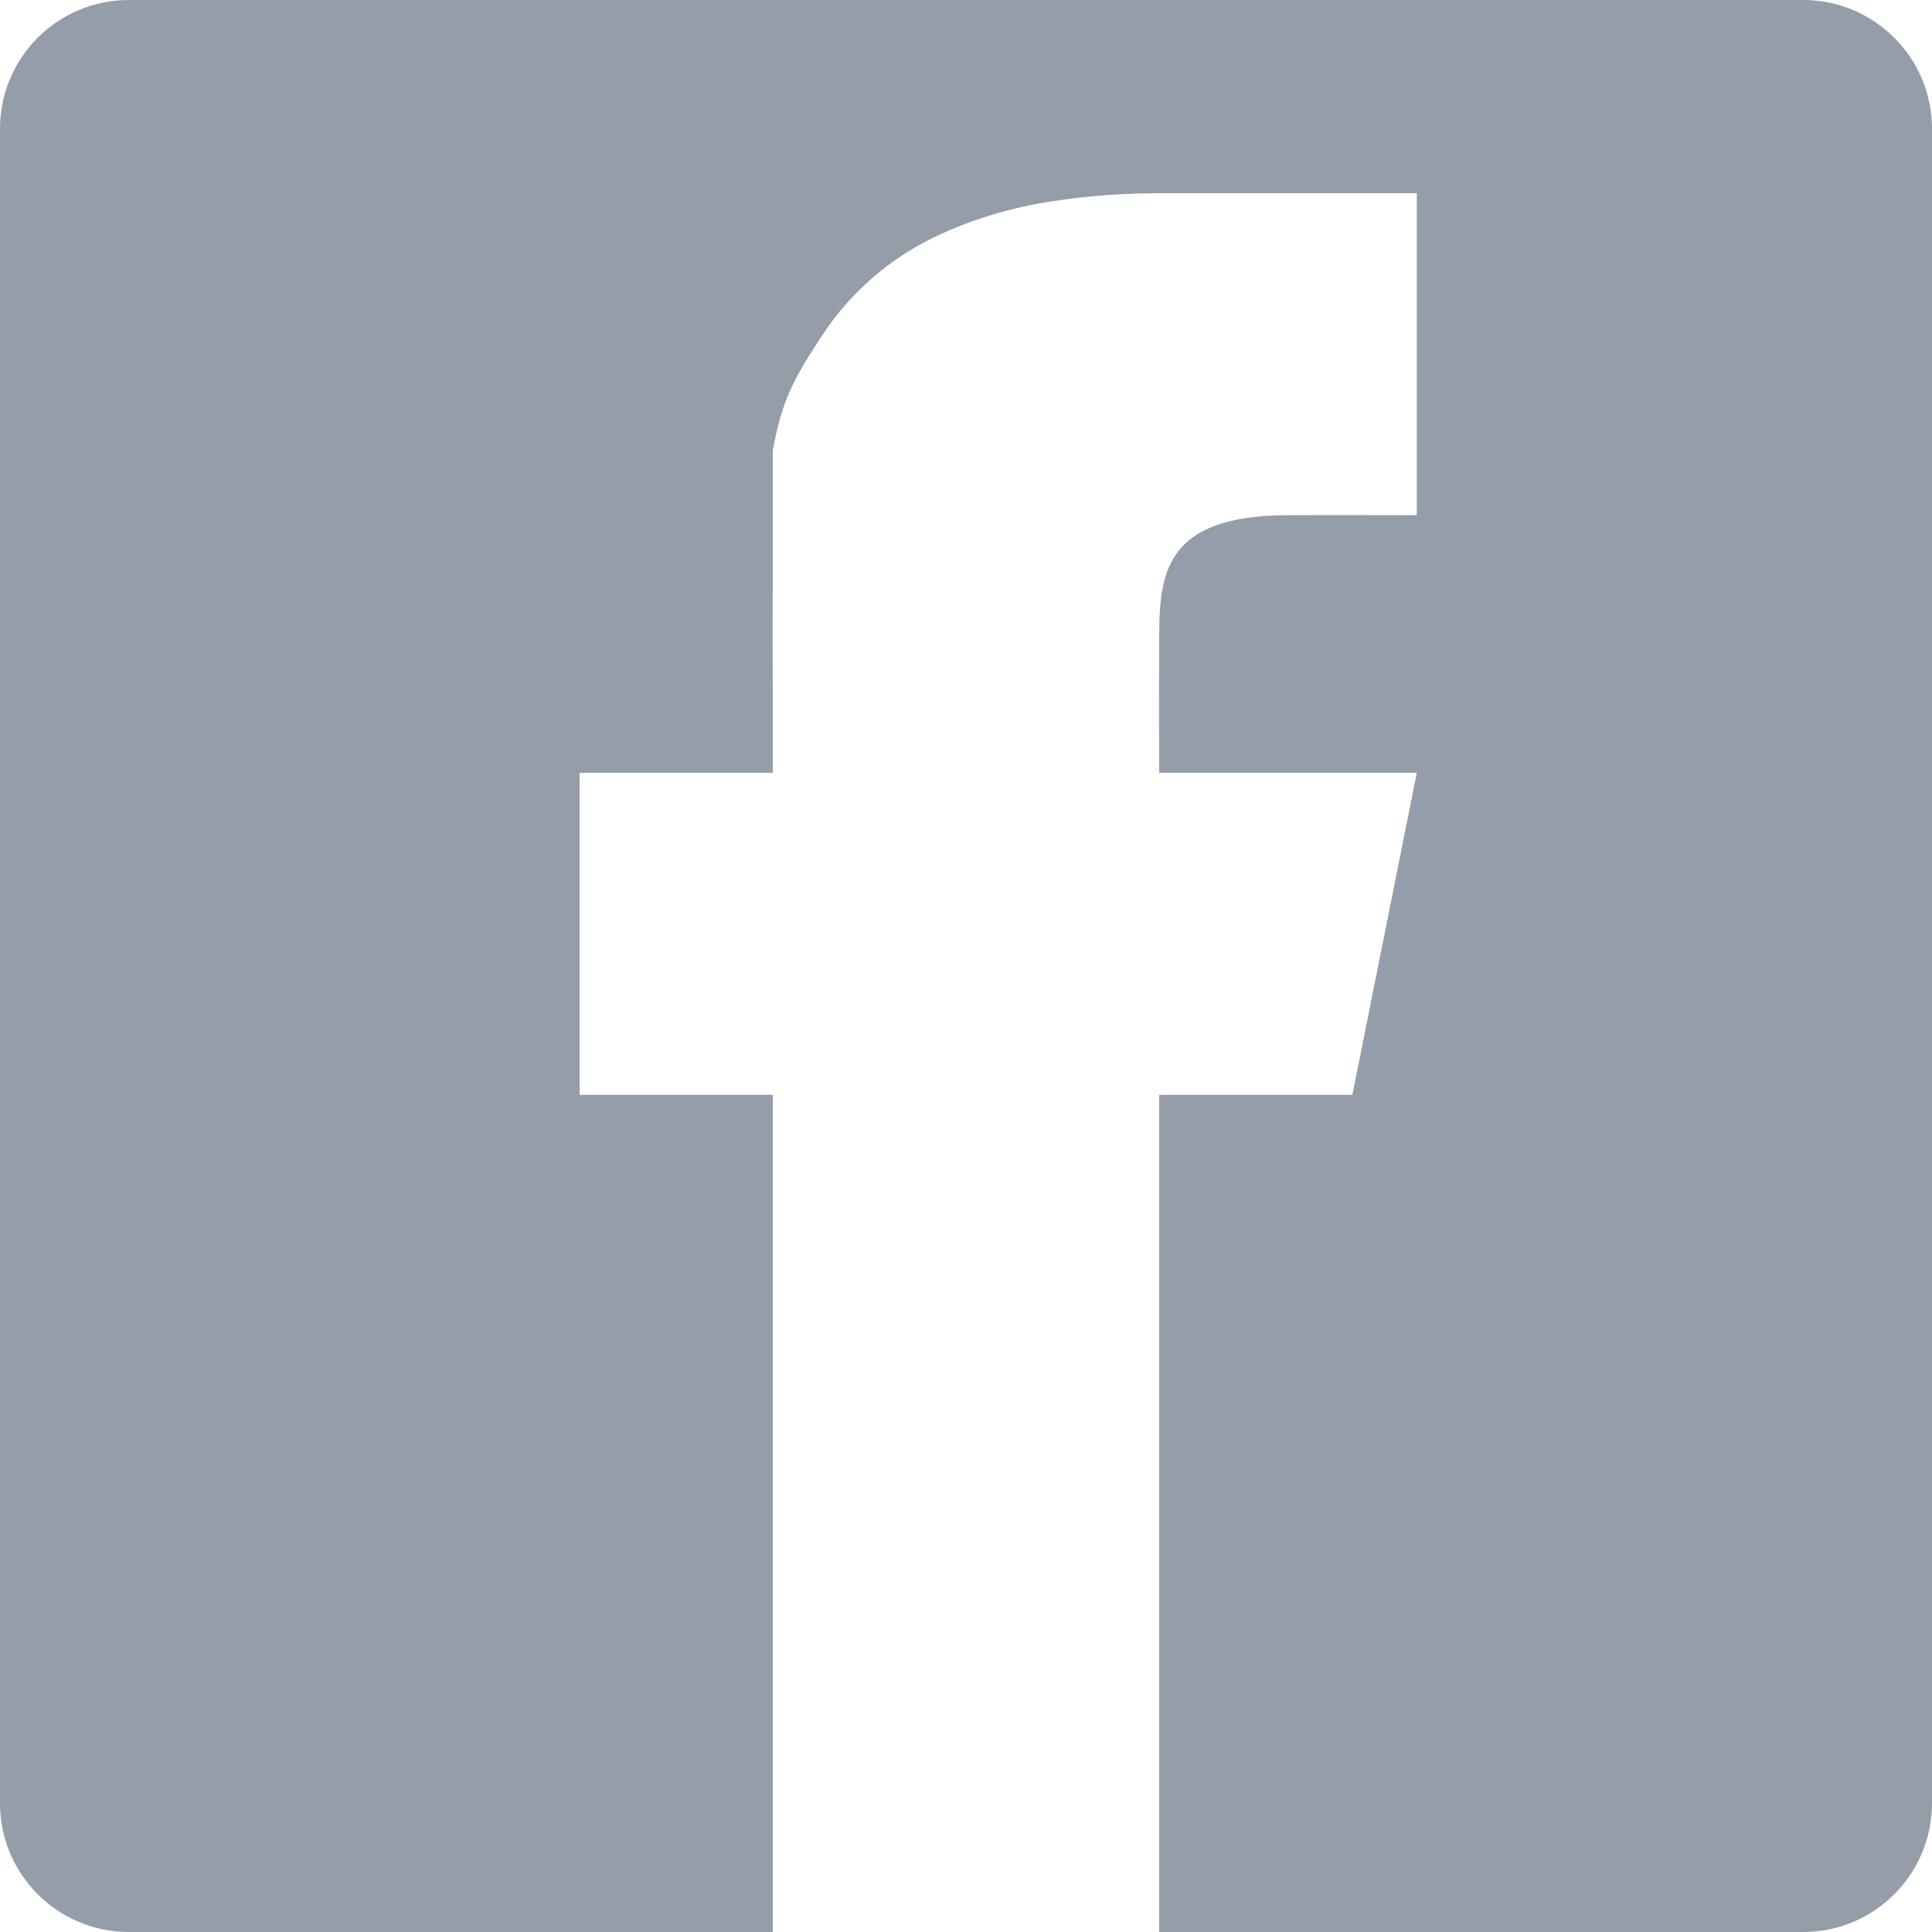
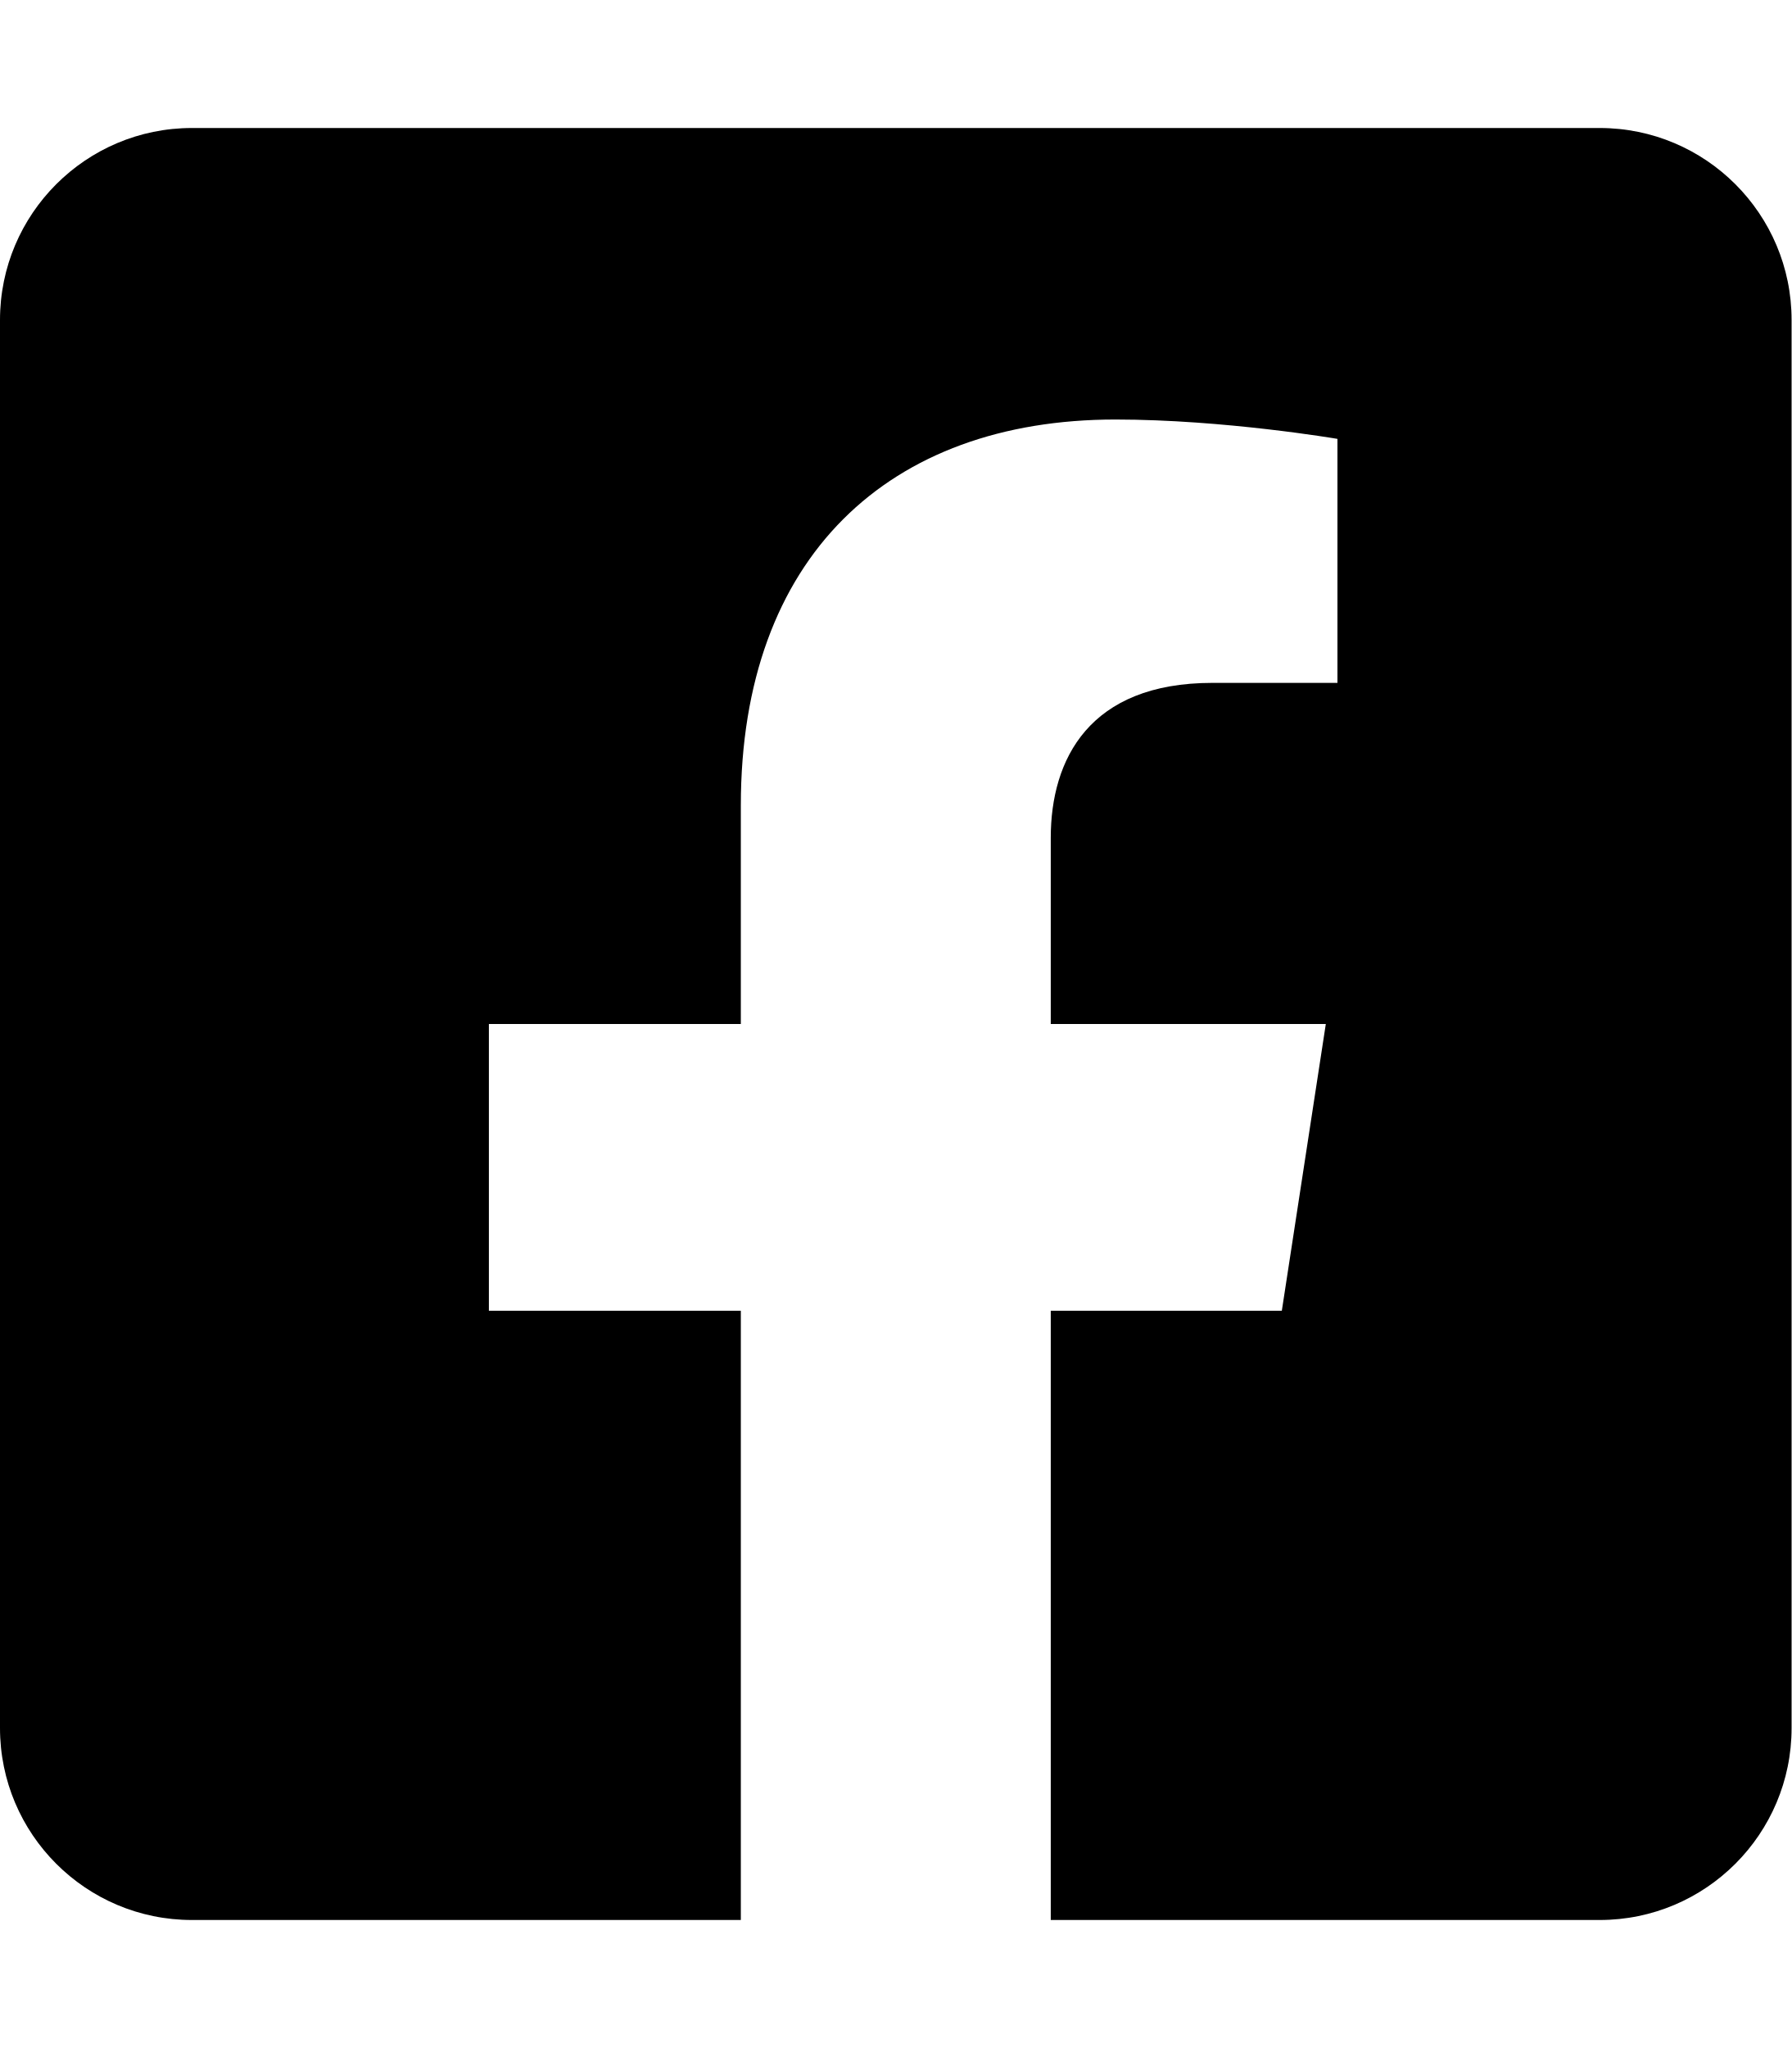
- <svg xmlns="http://www.w3.org/2000/svg" width="30" height="30" viewBox="0 0 30 30">
-   <g>
-     <g>
-       <path fill="#959da8" d="M28 0H2a2 2 0 0 0-2 2v26a2 2 0 0 0 2 2h10V17H9v-5h3v-1c0-.958-.005-1.042 0-2 .003-.578 0-1 0-2 .14-.789.33-1.13.775-1.805A4.339 4.339 0 0 1 14.62 3.63a6.476 6.476 0 0 1 1.692-.5c.574-.093 1.152-.13 1.733-.13H22v5c-.807 0-1.193-.004-2 0-2 0-2 1-2 2-.006.801 0 2 0 2h4l-1 5h-3v13h10a2 2 0 0 0 2-2V2a2 2 0 0 0-2-2z" />
-     </g>
-   </g>
+ <svg xmlns="http://www.w3.org/2000/svg" aria-hidden="true" focusable="false" data-prefix="fab" data-icon="facebook-square" class="svg-inline--fa fa-facebook-square fa-w-14" role="img" viewBox="0 0 448 512">
+   <path fill="currentColor" d="M400 32H48A48 48 0 0 0 0 80v352a48 48 0 0 0 48 48h137.25V327.69h-63V256h63v-54.64c0-62.15 37-96.48 93.67-96.48 27.14 0 55.52 4.84 55.52 4.84v61h-31.27c-30.81 0-40.42 19.12-40.42 38.73V256h68.78l-11 71.69h-57.78V480H400a48 48 0 0 0 48-48V80a48 48 0 0 0-48-48z" />
</svg>
